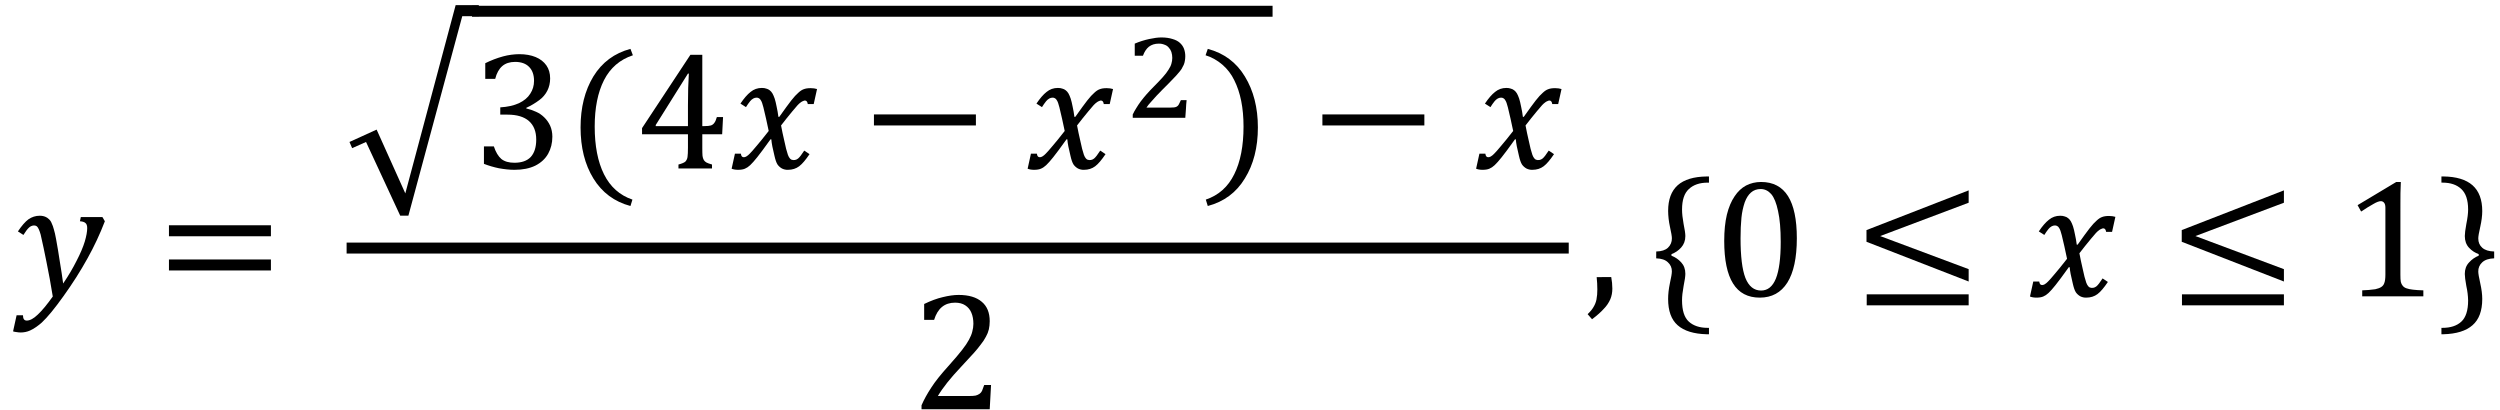
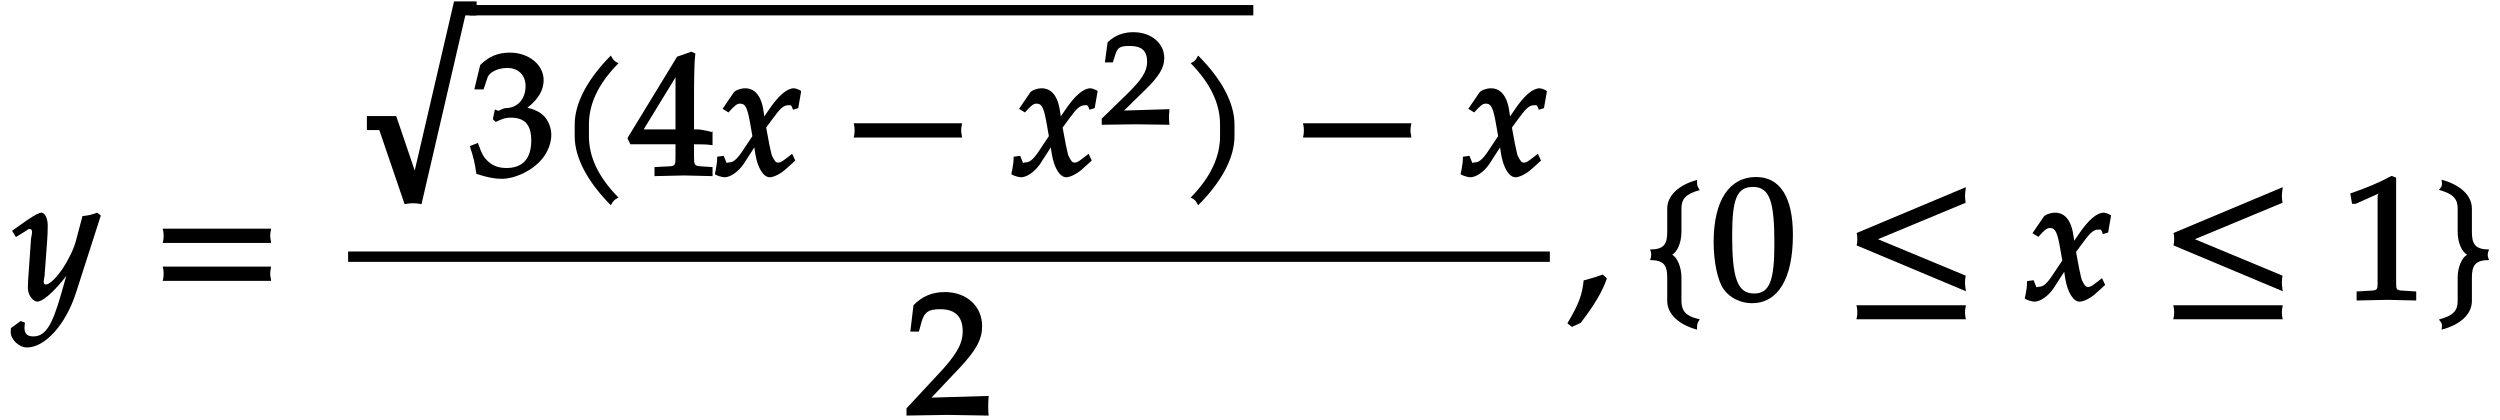
- <svg xmlns="http://www.w3.org/2000/svg" xmlns:xlink="http://www.w3.org/1999/xlink" width="236" height="29pt" viewBox="0 0 177 29">
+ <svg xmlns="http://www.w3.org/2000/svg" xmlns:xlink="http://www.w3.org/1999/xlink" width="173pt" height="29pt" viewBox="0 0 173 29">
  <defs>
    <symbol overflow="visible" id="a">
-       <path d="M2.86.016a55.642 55.642 0 0 0-.454-2.485A59.384 59.384 0 0 0 2-4.375c-.086-.3-.172-.492-.266-.578a.34.34 0 0 0-.203-.063.54.54 0 0 0-.36.157c-.105.093-.234.265-.39.515l-.39-.25c.27-.406.52-.691.75-.86.238-.163.504-.25.796-.25.157 0 .29.028.407.079.082.031.16.086.234.156a.699.699 0 0 1 .203.297c.063.125.114.274.156.438.051.156.102.386.157.687.094.5.18 1.031.265 1.594.094.555.172 1.07.235 1.547.375-.551.691-1.086.953-1.61.27-.52.46-.972.578-1.359.113-.383.172-.703.172-.953 0-.176-.043-.297-.125-.36-.074-.07-.203-.113-.39-.125l.062-.296h1.531l.172.296a20.29 20.29 0 0 1-1.219 2.61C4.828-1.797 4.254-.895 3.61 0c-.617.863-1.125 1.484-1.53 1.86-.294.257-.571.445-.829.562-.21.094-.434.14-.672.14-.086 0-.183-.011-.297-.03a1.012 1.012 0 0 1-.234-.048l.25-1.14H.75c0 .25.086.375.266.375.226 0 .488-.14.78-.422.302-.281.657-.711 1.063-1.281zm0 0" />
+       <path d="M5.953-5.875l-.203-.156c-.375.14-.64.203-1.016.234l-.453 1.703c-.14.563-.531 1.344-.922 1.938-.421.61-.89 1.094-1.156 1.094-.265 0-.11-.438-.094-.594l.172-2.328c.031-.36.047-.829.047-1.157 0-.53-.219-.89-.422-.89-.156 0-.422.125-1 .515L-.14-4.78l.266.437.734-.453c.063-.047.125-.11.204-.11.312 0 .125.485.109.673L.969-1.328l-.016.484c-.015.5.36.969.656.969.454 0 1.547-1.047 2.438-2.39l-.234-.094-.579 2.03c-.609 2.126-1.078 2.86-1.906 2.86-.422 0-.61-.187-.61-.61 0-.062.016-.155.032-.343l-.297-.11-.672.485c-.015.156-.015.219-.015.281 0 .516.578 1.063 1.125 1.063 1.265 0 2.703-1.61 3.406-3.828L6-5.828zm0 0" />
    </symbol>
    <symbol overflow="visible" id="b">
-       <path d="M.875-4.25v-.781h7.219v.781zm0 2.422v-.781h7.219v.78zm7.469-1.594zm0 0" />
+       <path d="M8.266-4.078a1.419 1.419 0 0 1-.047-.36c0-.109.015-.234.062-.484h-7.5c.063.25.063.375.063.484 0 .125 0 .235-.063.5h7.5zm0 2.625a1.332 1.332 0 0 1-.047-.36c0-.109.015-.234.062-.484h-7.5c.063.25.063.375.063.485 0 .125 0 .25-.063.5h7.5zm0 0" />
    </symbol>
    <symbol overflow="visible" id="c">
-       <path d="M2.125-2.75l2.031 4.516L7.72-11.563h1.64v.782H8.188L4.374 3.344h-.578L1.375-1.875l-.984.438-.188-.438zm0 0" />
+       <path d="M8.89-9.453v-.844H7.329L4.5 1.875h.266L3.328-2.359H1.297v.968h.86l1.75 5.125c.265-.046.421-.062.593-.062.156 0 .313.015.578.062L8.11-9.328h.782zm0 0" />
    </symbol>
    <symbol overflow="visible" id="d">
-       <path d="M.938-6.344v-1.11a6.877 6.877 0 0 1 1.265-.484 4.574 4.574 0 0 1 1.14-.156c.446 0 .833.07 1.157.203.332.137.586.336.766.594.175.25.265.559.265.922 0 .324-.07.617-.203.875a1.86 1.86 0 0 1-.562.656 4.907 4.907 0 0 1-.922.547v.047c.238.055.469.133.687.234.219.094.41.227.578.391.176.168.317.367.422.594.102.23.157.492.157.781 0 .45-.102.852-.297 1.203-.2.356-.5.637-.907.844-.406.2-.902.297-1.484.297-.336 0-.7-.04-1.094-.11A6.822 6.822 0 0 1 .844-.328v-1.234h.703c.133.406.312.703.531.89.227.18.535.266.922.266.508 0 .895-.133 1.156-.406.258-.282.39-.692.39-1.235 0-.57-.171-1.008-.515-1.312-.343-.301-.851-.454-1.515-.454H2v-.515c.52-.031.96-.129 1.328-.297.363-.176.629-.398.797-.672.176-.27.266-.57.266-.906 0-.426-.118-.754-.344-.984-.23-.239-.563-.36-1-.36-.375 0-.68.102-.906.297-.23.2-.399.5-.5.906zm0 0" />
+       <path d="M5.656-2.813c0-.562-.281-1.171-.703-1.468-.297-.219-.672-.344-.953-.407.734-.562 1.125-1.203 1.125-1.906 0-1.062-1.016-1.906-2.344-1.906-.812 0-1.453.266-2.047.86L.328-5.954h.64l.266-.797c.125-.406.75-.688 1.375-.688.766 0 1.266.5 1.266 1.25 0 .907-.563 1.532-1.406 1.532-.11 0-.469.187-.469.187l-.25-.093-.14.671.202.188C2.297-3.938 2.516-4 2.845-4c1 0 1.422.516 1.422 1.594 0 1.219-.579 1.89-1.704 1.89-.546 0-.937-.14-1.296-.468C.984-1.25.859-1.438.578-2.25l-.562.219C.28-1.234.375-.797.469-.11c.765.25 1.281.343 1.734.343.953 0 2.14-.562 2.813-1.375.406-.484.64-1.109.64-1.671zm0 0" />
    </symbol>
    <symbol overflow="visible" id="e">
-       <path d="M2.063-2.969c0 1.367.218 2.492.656 3.375.445.895 1.117 1.492 2.015 1.797l-.14.453C3.457 2.352 2.582 1.703 1.969.703c-.606-.988-.907-2.191-.907-3.61 0-1.405.301-2.609.907-3.609.613-1 1.488-1.648 2.625-1.953l.172.453c-.918.305-1.602.891-2.047 1.766-.438.867-.656 1.96-.656 3.281zm0 0" />
+       <path d="M4.203-7.828a.735.735 0 0 1-.187-.14c-.063-.063-.11-.126-.22-.329-1.593 1.61-2.5 3.266-2.5 4.781v.797c0 1.516.907 3.172 2.5 4.781.11-.203.157-.265.22-.328.062-.062.125-.109.312-.203C2.875.063 2.281-1.344 2.281-2.719v-.797c0-1.39.594-2.78 2.047-4.25zm0 0" />
    </symbol>
    <symbol overflow="visible" id="f">
-       <path d="M3.031-.281c.239-.063.399-.13.485-.203a.59.59 0 0 0 .156-.329c.02-.144.031-.363.031-.656v-.953H.453v-.437l3.422-5.188h.844V-3h.125c.226 0 .39-.016.484-.047a.462.462 0 0 0 .234-.172c.07-.082.133-.222.188-.422h.438l-.063 1.22H4.719v.952c0 .262.004.453.015.578a.83.83 0 0 0 .094.297.54.54 0 0 0 .188.172c.082.043.21.09.39.14V0H3.031zM1.421-3h2.282v-1.453c0-.363.004-.774.016-1.234.02-.458.035-.801.047-1.032h-.063l-2.281 3.64zm0 0" />
+       <path d="M5.766-.094v-.484l-.704-.047c-.578-.031-.578-.063-.578-.781v-.75c.579 0 .829 0 1.282.062v-1L5.734-3s-.671-.188-1.062-.188h-.188v-1.53c0-2.126.016-3.157.094-3.72l-.281-.124-.984.343-3.438 5.64.203.423h3.125v.75c0 .718.016.765-.578.781l-.875.047v.625L3.813 0l1.953.047zM3.344-3.188H1l2.438-3.984-.235-.094v4.079zm0 0" />
    </symbol>
    <symbol overflow="visible" id="g">
-       <path d="M2.797-2.656a65.21 65.21 0 0 0-.188-.875c-.062-.29-.125-.555-.187-.797-.063-.25-.121-.41-.172-.484-.043-.083-.09-.133-.14-.157a.289.289 0 0 0-.172-.047.477.477 0 0 0-.235.063.787.787 0 0 0-.219.187 4.023 4.023 0 0 0-.296.422l-.391-.25c.25-.375.488-.648.719-.828.226-.187.492-.281.796-.281.126 0 .227.016.313.047a.604.604 0 0 1 .25.125c.07.054.133.125.188.218.05.086.101.204.156.36.05.156.097.351.14.578.051.23.094.469.125.719h.063c.375-.531.656-.914.844-1.156.195-.25.363-.43.5-.547.132-.125.257-.207.375-.25.125-.051.289-.079.5-.079.175 0 .328.024.453.063l-.235 1.063h-.421c-.024-.165-.09-.25-.204-.25a.26.26 0 0 0-.109.03.64.64 0 0 0-.156.079 1.516 1.516 0 0 0-.25.219 10.63 10.63 0 0 0-.36.421c-.136.157-.277.329-.421.516l-.391.5c.07.375.14.7.203.969l.156.687c.051.18.094.32.125.422.04.106.082.184.125.235a.32.32 0 0 0 .125.109.474.474 0 0 0 .469-.078c.102-.082.25-.27.438-.563l.375.25c-.274.407-.516.696-.735.86-.219.164-.484.25-.797.25A.864.864 0 0 1 3.734 0a.958.958 0 0 1-.312-.281c-.086-.133-.156-.344-.219-.625-.125-.5-.2-.883-.219-1.156h-.062c-.418.585-.73 1.007-.938 1.265-.199.25-.367.438-.5.563-.125.117-.25.199-.375.25C.992.066.832.094.625.094.445.094.297.066.172.016l.234-1.063h.422c.02.168.086.25.203.25.051 0 .11-.015.172-.047a1.1 1.1 0 0 0 .25-.203c.113-.113.27-.289.469-.531.207-.238.5-.598.875-1.078zm0 0" />
+       <path d="M5.875-5.875c-.14-.078-.344-.156-.453-.156-.469 0-1.063.468-1.797 1.578l-.453.656.25.094-.078-.578c-.14-1.188-.594-1.75-1.297-1.75-.313 0-.688.14-.797.297L.484-4.61l.407.25c.437-.485.578-.61.812-.61.39 0 .516.36.719 1.532l.125.718-.438.656C1.594-1.25 1.297-.905.953-.905c-.172 0-.172.078-.203.015l-.188-.468-.453.062c0 .36-.03.516-.093.89-.032.141-.047.173-.063.329.219.125.531.203.672.203.39 0 .953-.375 1.328-.938l.906-1.406-.234-.094.125.829c.172 1.015.578 1.609 1 1.609.266 0 .75-.234 1.125-.578l.64-.578-.218-.469c-.578.453-.766.61-.953.61-.188 0-.25-.094-.453-.5.015.046-.11-.407-.172-.75L3.5-3.313l.39-.532c.563-.765.782-1.015 1.157-1.015.187 0 .187-.032.312.312l.36-.11.203-1.171zm0 0" />
    </symbol>
    <symbol overflow="visible" id="h">
-       <path d="M.875-3.047v-.781h7.219v.781zm0 0" />
+       <path d="M8.266-2.766a1.332 1.332 0 0 1-.047-.359c0-.11.015-.234.062-.484h-7.5c.063.25.063.375.063.484 0 .125 0 .25-.063.5h7.5zm0 0" />
    </symbol>
    <symbol overflow="visible" id="j">
-       <path d="M2.906-2.969c0-1.32-.219-2.414-.656-3.281A3.389 3.389 0 0 0 .219-8.016l.156-.453c1.145.305 2.02.953 2.625 1.953.613 1 .922 2.204.922 3.61 0 1.418-.309 2.62-.922 3.61-.605 1-1.48 1.648-2.625 1.952l-.14-.453C1.14 1.898 1.812 1.301 2.25.406c.438-.883.656-2.008.656-3.375zm0 0" />
+       <path d="M3.766-2.719v-.797c0-1.515-.907-3.171-2.516-4.78-.11.202-.156.265-.203.327-.063.063-.125.11-.313.203 1.438 1.47 2.032 2.86 2.032 4.25v.797c0 1.375-.594 2.781-2.032 4.25.188.094.25.14.313.203.047.063.094.125.203.329C2.86.452 3.766-1.204 3.766-2.72zm0 0" />
    </symbol>
    <symbol overflow="visible" id="k">
-       <path d="M4.11-.938c.195 0 .35-.007.468-.03a.85.85 0 0 0 .281-.126.55.55 0 0 0 .172-.203c.04-.094.094-.234.157-.422h.484L5.578 0H.75v-.281c.176-.406.406-.82.688-1.25.28-.438.687-.946 1.218-1.532.446-.5.77-.878.969-1.14.219-.281.379-.52.484-.719.114-.207.192-.398.235-.578.05-.188.078-.367.078-.547 0-.3-.047-.562-.14-.781a1.13 1.13 0 0 0-.438-.531c-.188-.125-.43-.188-.719-.188-.742 0-1.234.406-1.484 1.219H.937v-1.125c.47-.227.907-.39 1.313-.484.414-.102.79-.157 1.125-.157.719 0 1.266.164 1.64.485.376.312.563.773.563 1.375 0 .21-.023.402-.062.578-.043.18-.11.351-.204.515a3.255 3.255 0 0 1-.359.547c-.148.2-.308.399-.484.594-.18.2-.485.531-.922 1-.75.793-1.297 1.48-1.64 2.063zm0 0" />
+       <path d="M5.719-.094c-.016-.25-.016-.375-.016-.547 0-.14 0-.265.031-.671l-4.28.125.093.234 2.187-2.313C4.891-4.5 5.281-5.25 5.281-6.14 5.281-7.516 4.22-8.5 2.703-8.5c-.86 0-1.562.281-2.172.906L.312-5.766h.594l.188-.687c.203-.688.5-.86 1.297-.86 1.03 0 1.546.516 1.546 1.532 0 .89-.468 1.687-1.828 3.11L.047-.454v.5L2.859 0l2.875.047zm0 0" />
    </symbol>
    <symbol overflow="visible" id="l">
-       <path d="M1.813-1.36c.05.274.078.544.078.813 0 .274-.047.524-.141.75a2.24 2.24 0 0 1-.453.672c-.2.227-.48.477-.844.75l-.312-.36C.336 1.079.477.907.562.75A1.6 1.6 0 0 0 .766.234a3.58 3.58 0 0 0 .062-.718c0-.29-.015-.582-.047-.875zm0 0" />
+       <path d="M2.703-1.531L2.47-1.75c-.36.125-.563.203-1.328.406C1.047-.328.78.344.016 1.625l.312.25.61-.281C1.905.328 2.405-.516 2.75-1.47zm0 0" />
    </symbol>
    <symbol overflow="visible" id="m">
-       <path d="M.563-3.172c.375-.008.648-.098.828-.265a.879.879 0 0 0 .28-.672c0-.133-.046-.41-.14-.829a5.504 5.504 0 0 1-.125-1.109c0-.8.223-1.406.672-1.812.457-.407 1.145-.614 2.063-.625h.156v.437h-.094c-.562 0-1.008.152-1.328.453-.324.293-.484.778-.484 1.453 0 .274.035.61.109 1.016.082.398.125.684.125.86 0 .324-.102.593-.297.812-.187.21-.418.367-.687.469v.109c.27.105.5.262.687.469.195.21.297.48.297.812 0 .18-.043.469-.125.875-.074.399-.11.727-.11 1 0 .719.16 1.223.485 1.516.32.289.766.437 1.328.437h.094v.454H4.14c-.918-.024-1.606-.235-2.063-.641-.45-.399-.672-1.016-.672-1.86 0-.332.04-.703.125-1.109.094-.414.14-.695.14-.844a.824.824 0 0 0-.28-.64c-.18-.176-.454-.27-.829-.281zm0 0" />
+       <path d="M4 1.297C3.203 1.094 2.937.719 2.937.078v-1.61c0-.78-.312-1.405-.64-1.593.328-.172.64-.797.64-1.578v-1.61c0-.64.266-1.015 1.266-1.28-.14-.235-.14-.22-.156-.298-.031-.078-.031-.171-.031-.406-1.266.344-2.063 1.078-2.063 1.985v1.609c0 .828-.203 1.219-1.187 1.219.078.203.078.28.078.359 0 .094 0 .172-.078.375.984 0 1.187.39 1.187 1.219v1.61c0 .905.797 1.64 2.063 1.984 0-.25 0-.329.03-.407.016-.078.016-.062.157-.312zm0 0" />
    </symbol>
    <symbol overflow="visible" id="n">
-       <path d="M3.266.094c-.844 0-1.477-.332-1.891-1C.957-1.57.75-2.578.75-3.922c0-.719.063-1.336.188-1.86.132-.53.316-.96.546-1.296.227-.344.5-.598.813-.766.32-.164.676-.25 1.062-.25.852 0 1.489.336 1.907 1 .414.657.625 1.653.625 2.985 0 1.386-.227 2.433-.672 3.14C4.769-.258 4.117.094 3.266.094zM1.906-4.11c0 1.28.114 2.218.344 2.812.238.594.61.89 1.11.89.468 0 .816-.28 1.046-.843.227-.563.344-1.426.344-2.594 0-.906-.063-1.633-.188-2.187-.117-.563-.277-.961-.484-1.203-.21-.239-.46-.36-.75-.36-.273 0-.5.086-.687.25-.18.157-.325.387-.438.688a4.958 4.958 0 0 0-.234 1.093c-.043.43-.063.915-.063 1.454zm0 0" />
+       <path d="M5.688-4.5c0-2.625-.907-4-2.547-4C1.297-8.5.203-6.89.203-4c0 1.39.281 2.703.703 3.281.422.594 1.203.953 1.938.953 1.812 0 2.844-1.687 2.844-4.734zm-1.282.594C4.406-1.36 4.094-.437 3-.437c-1.156 0-1.516-1.079-1.516-4 0-2.516.313-3.375 1.438-3.375 1.172 0 1.484 1.03 1.484 3.906zm0 0" />
    </symbol>
    <symbol overflow="visible" id="o">
-       <path d="M.875-3.86v-.828L8.109-7.5v.875l-6.265 2.36 6.265 2.343v.875zM.891.64v-.78h7.218v.78zm0 0" />
+       <path d="M8.328-.813a3.29 3.29 0 0 1-.031-.39c0-.14.015-.266.047-.469l-6.39-2.656v.266l6.39-2.657a2.946 2.946 0 0 1-.047-.468c0-.125.015-.266.062-.61L.797-4.625c.047.188.047.313.047.422 0 .125 0 .25-.047.437L8.359-.594zm0 2.032c-.015-.125-.031-.235-.031-.36s.015-.25.062-.484H.781c.063.234.063.36.063.484 0 .125 0 .235-.063.485H8.36zm0 0" />
    </symbol>
    <symbol overflow="visible" id="p">
-       <path d="M4.078-1.531c0 .23.008.402.031.515a.68.68 0 0 0 .141.282.572.572 0 0 0 .266.171c.125.043.273.075.453.094.187.024.43.04.734.047V0H1.375v-.422A8.17 8.17 0 0 0 2.297-.5c.187-.04.328-.094.422-.156a.516.516 0 0 0 .219-.281c.05-.125.078-.32.078-.594v-4.75c0-.157-.032-.27-.094-.344a.282.282 0 0 0-.235-.11c-.124 0-.304.07-.53.204-.231.125-.516.304-.86.531l-.25-.453 2.734-1.64h.328a27.34 27.34 0 0 0-.03 1.562zm0 0" />
+       <path d="M5.125-.094v-.484l-.75-.047c-.656-.031-.64-.031-.64-.656v-7.172l-.313-.125c-.875.469-1.61.781-2.86 1.219l.125.718h.235l1.547-.687.031-.016c.063 0-.047-.015-.047.266v5.797c0 .625.016.625-.64.656L1-.578v.625L3.125 0l2 .047zm0 0" />
    </symbol>
    <symbol overflow="visible" id="q">
-       <path d="M4.094-2.688c-.375.012-.657.106-.844.282a.84.84 0 0 0-.281.656c0 .137.047.414.14.828.094.418.141.79.141 1.11 0 .843-.23 1.46-.688 1.859-.46.406-1.148.617-2.062.64H.36v-.453h.078c.57 0 1.015-.148 1.328-.437.32-.293.484-.793.484-1.5A5.17 5.17 0 0 0 2.125-.72c-.074-.406-.11-.691-.11-.86 0-.331.098-.6.297-.812.196-.218.426-.379.688-.484v-.11a1.707 1.707 0 0 1-.688-.453c-.199-.218-.296-.492-.296-.828 0-.175.035-.46.109-.859.082-.406.125-.742.125-1.016 0-.675-.164-1.16-.484-1.453-.313-.3-.758-.453-1.329-.453H.36v-.437H.5c.914.011 1.602.218 2.063.625.457.406.687 1.015.687 1.828 0 .324-.047.695-.14 1.11-.094.405-.141.683-.141.827 0 .274.094.492.281.657.188.167.469.257.844.265zm0 0" />
+       <path d="M4.14-2.875a.648.648 0 0 1-.046-.25c0-.078.015-.156.093-.36C3.22-3.484 3-3.874 3-4.702v-1.61c0-.906-.781-1.64-2.094-2 .031.25.031.344 0 .422-.015.079-.015.063-.187.282 1.031.28 1.297.656 1.297 1.296v1.61c0 .781.312 1.406.656 1.578-.344.188-.656.813-.656 1.594v1.61c0 .64-.266 1.015-1.297 1.28.172.235.172.22.187.297.031.078.031.157 0 .407C2.22 1.719 3 .984 3 .077v-1.61c0-.827.219-1.218 1.188-1.218zm0 0" />
    </symbol>
    <symbol overflow="visible" id="i">
-       <path d="M3.188-.719c.132 0 .242-.004.328-.015a.498.498 0 0 0 .203-.063.386.386 0 0 0 .14-.156c.04-.07.086-.172.141-.297h.406c-.023.21-.039.418-.047.625-.011.21-.027.418-.046.625H.592v-.234C.665-.391.75-.54.844-.688c.095-.156.196-.312.313-.468.125-.164.258-.332.407-.5.144-.164.312-.344.5-.532.269-.269.488-.5.656-.687.176-.195.312-.375.406-.531.102-.156.172-.297.203-.422a1.408 1.408 0 0 0 0-.828.835.835 0 0 0-.187-.313.624.624 0 0 0-.297-.203 1.005 1.005 0 0 0-.406-.078c-.282 0-.516.074-.704.219-.18.148-.32.36-.421.64H.734v-.859a5.539 5.539 0 0 1 1.032-.328c.32-.07.609-.11.859-.11.3 0 .563.04.781.11.219.062.39.152.516.266.133.117.234.257.297.421.062.168.093.344.093.532 0 .117-.011.226-.03.328-.012.093-.04.187-.079.281a2.749 2.749 0 0 1-.156.297 2.42 2.42 0 0 1-.234.297 3.877 3.877 0 0 1-.297.328c-.118.125-.246.262-.391.406l-.438.438a16.056 16.056 0 0 0-.828.89 2.679 2.679 0 0 0-.296.375zm0 0" />
+       <path d="M4.75-.11c-.016-.187-.016-.265-.016-.39s0-.203.032-.547l-3.141.094 1.5-1.469c.938-.922 1.281-1.5 1.281-2.172 0-1.015-.906-1.781-2.14-1.781-.688 0-1.282.219-1.782.703l-.187 1.39h.547l.172-.53c.156-.516.359-.61 1-.61.843 0 1.203.344 1.203 1.094 0 .672-.36 1.234-1.453 2.297L.078-.391v.422L2.406 0l2.36.031zm0 0" />
    </symbol>
  </defs>
-   <use xlink:href="#a" x=".877" y="20.978" />
-   <use xlink:href="#b" x="11.087" y="20.978" />
-   <use xlink:href="#c" x="24.54" y="11.926" />
-   <path d="M33.418.797h56.68" fill="none" stroke-width=".776" stroke="#000" stroke-miterlimit="10" />
-   <use xlink:href="#d" x="33.419" y="11.929" />
-   <use xlink:href="#e" x="40.042" y="11.929" />
-   <use xlink:href="#f" x="45.004" y="11.929" />
-   <use xlink:href="#g" x="51.627" y="11.929" />
-   <use xlink:href="#h" x="61" y="11.929" />
-   <use xlink:href="#g" x="72.584" y="11.929" />
-   <use xlink:href="#i" x="79.606" y="8.339" />
-   <use xlink:href="#j" x="85.136" y="11.929" />
-   <use xlink:href="#h" x="92.751" y="11.929" />
-   <use xlink:href="#g" x="104.336" y="11.929" />
-   <path d="M24.54 17.563h86.526" fill="none" stroke-width=".776" stroke="#000" stroke-miterlimit="10" />
-   <use xlink:href="#k" x="64.494" y="28.975" />
-   <use xlink:href="#l" x="112.263" y="20.978" />
-   <use xlink:href="#m" x="116.698" y="20.978" />
-   <use xlink:href="#n" x="121.325" y="20.978" />
+   <use xlink:href="#a" x=".975" y="20.748" />
+   <use xlink:href="#b" x="10.479" y="20.748" />
+   <use xlink:href="#c" x="24.091" y="10.392" />
+   <path d="M32.496.707H86.73" fill="none" stroke-width=".717" stroke="#000" stroke-miterlimit="10" />
+   <use xlink:href="#d" x="32.495" y="12.141" />
+   <use xlink:href="#e" x="38.473" y="12.141" />
+   <use xlink:href="#f" x="43.542" y="12.141" />
+   <use xlink:href="#g" x="49.519" y="12.141" />
+   <use xlink:href="#h" x="58.294" y="12.141" />
+   <use xlink:href="#g" x="70.034" y="12.141" />
+   <use xlink:href="#i" x="76.161" y="8.602" />
+   <use xlink:href="#j" x="81.661" y="12.141" />
+   <use xlink:href="#h" x="89.384" y="12.141" />
+   <use xlink:href="#g" x="101.124" y="12.141" />
+   <path d="M24.09 17.762h83.16" fill="none" stroke-width=".717" stroke="#000" stroke-miterlimit="10" />
+   <use xlink:href="#k" x="62.682" y="28.711" />
+   <use xlink:href="#l" x="108.446" y="20.748" />
+   <use xlink:href="#m" x="113.419" y="20.748" />
+   <use xlink:href="#n" x="118.381" y="20.748" />
  <g>
-     <use xlink:href="#o" x="131.272" y="20.978" />
+     <use xlink:href="#o" x="127.682" y="20.748" />
  </g>
  <g>
-     <use xlink:href="#g" x="143.55" y="20.978" />
+     <use xlink:href="#g" x="140.163" y="20.748" />
  </g>
  <g>
-     <use xlink:href="#o" x="153.592" y="20.978" />
+     <use xlink:href="#o" x="149.608" y="20.748" />
  </g>
  <g>
-     <use xlink:href="#p" x="165.87" y="20.978" />
-     <use xlink:href="#q" x="172.493" y="20.978" />
+     <use xlink:href="#p" x="162.077" y="20.748" />
+     <use xlink:href="#q" x="168.055" y="20.748" />
  </g>
</svg>
